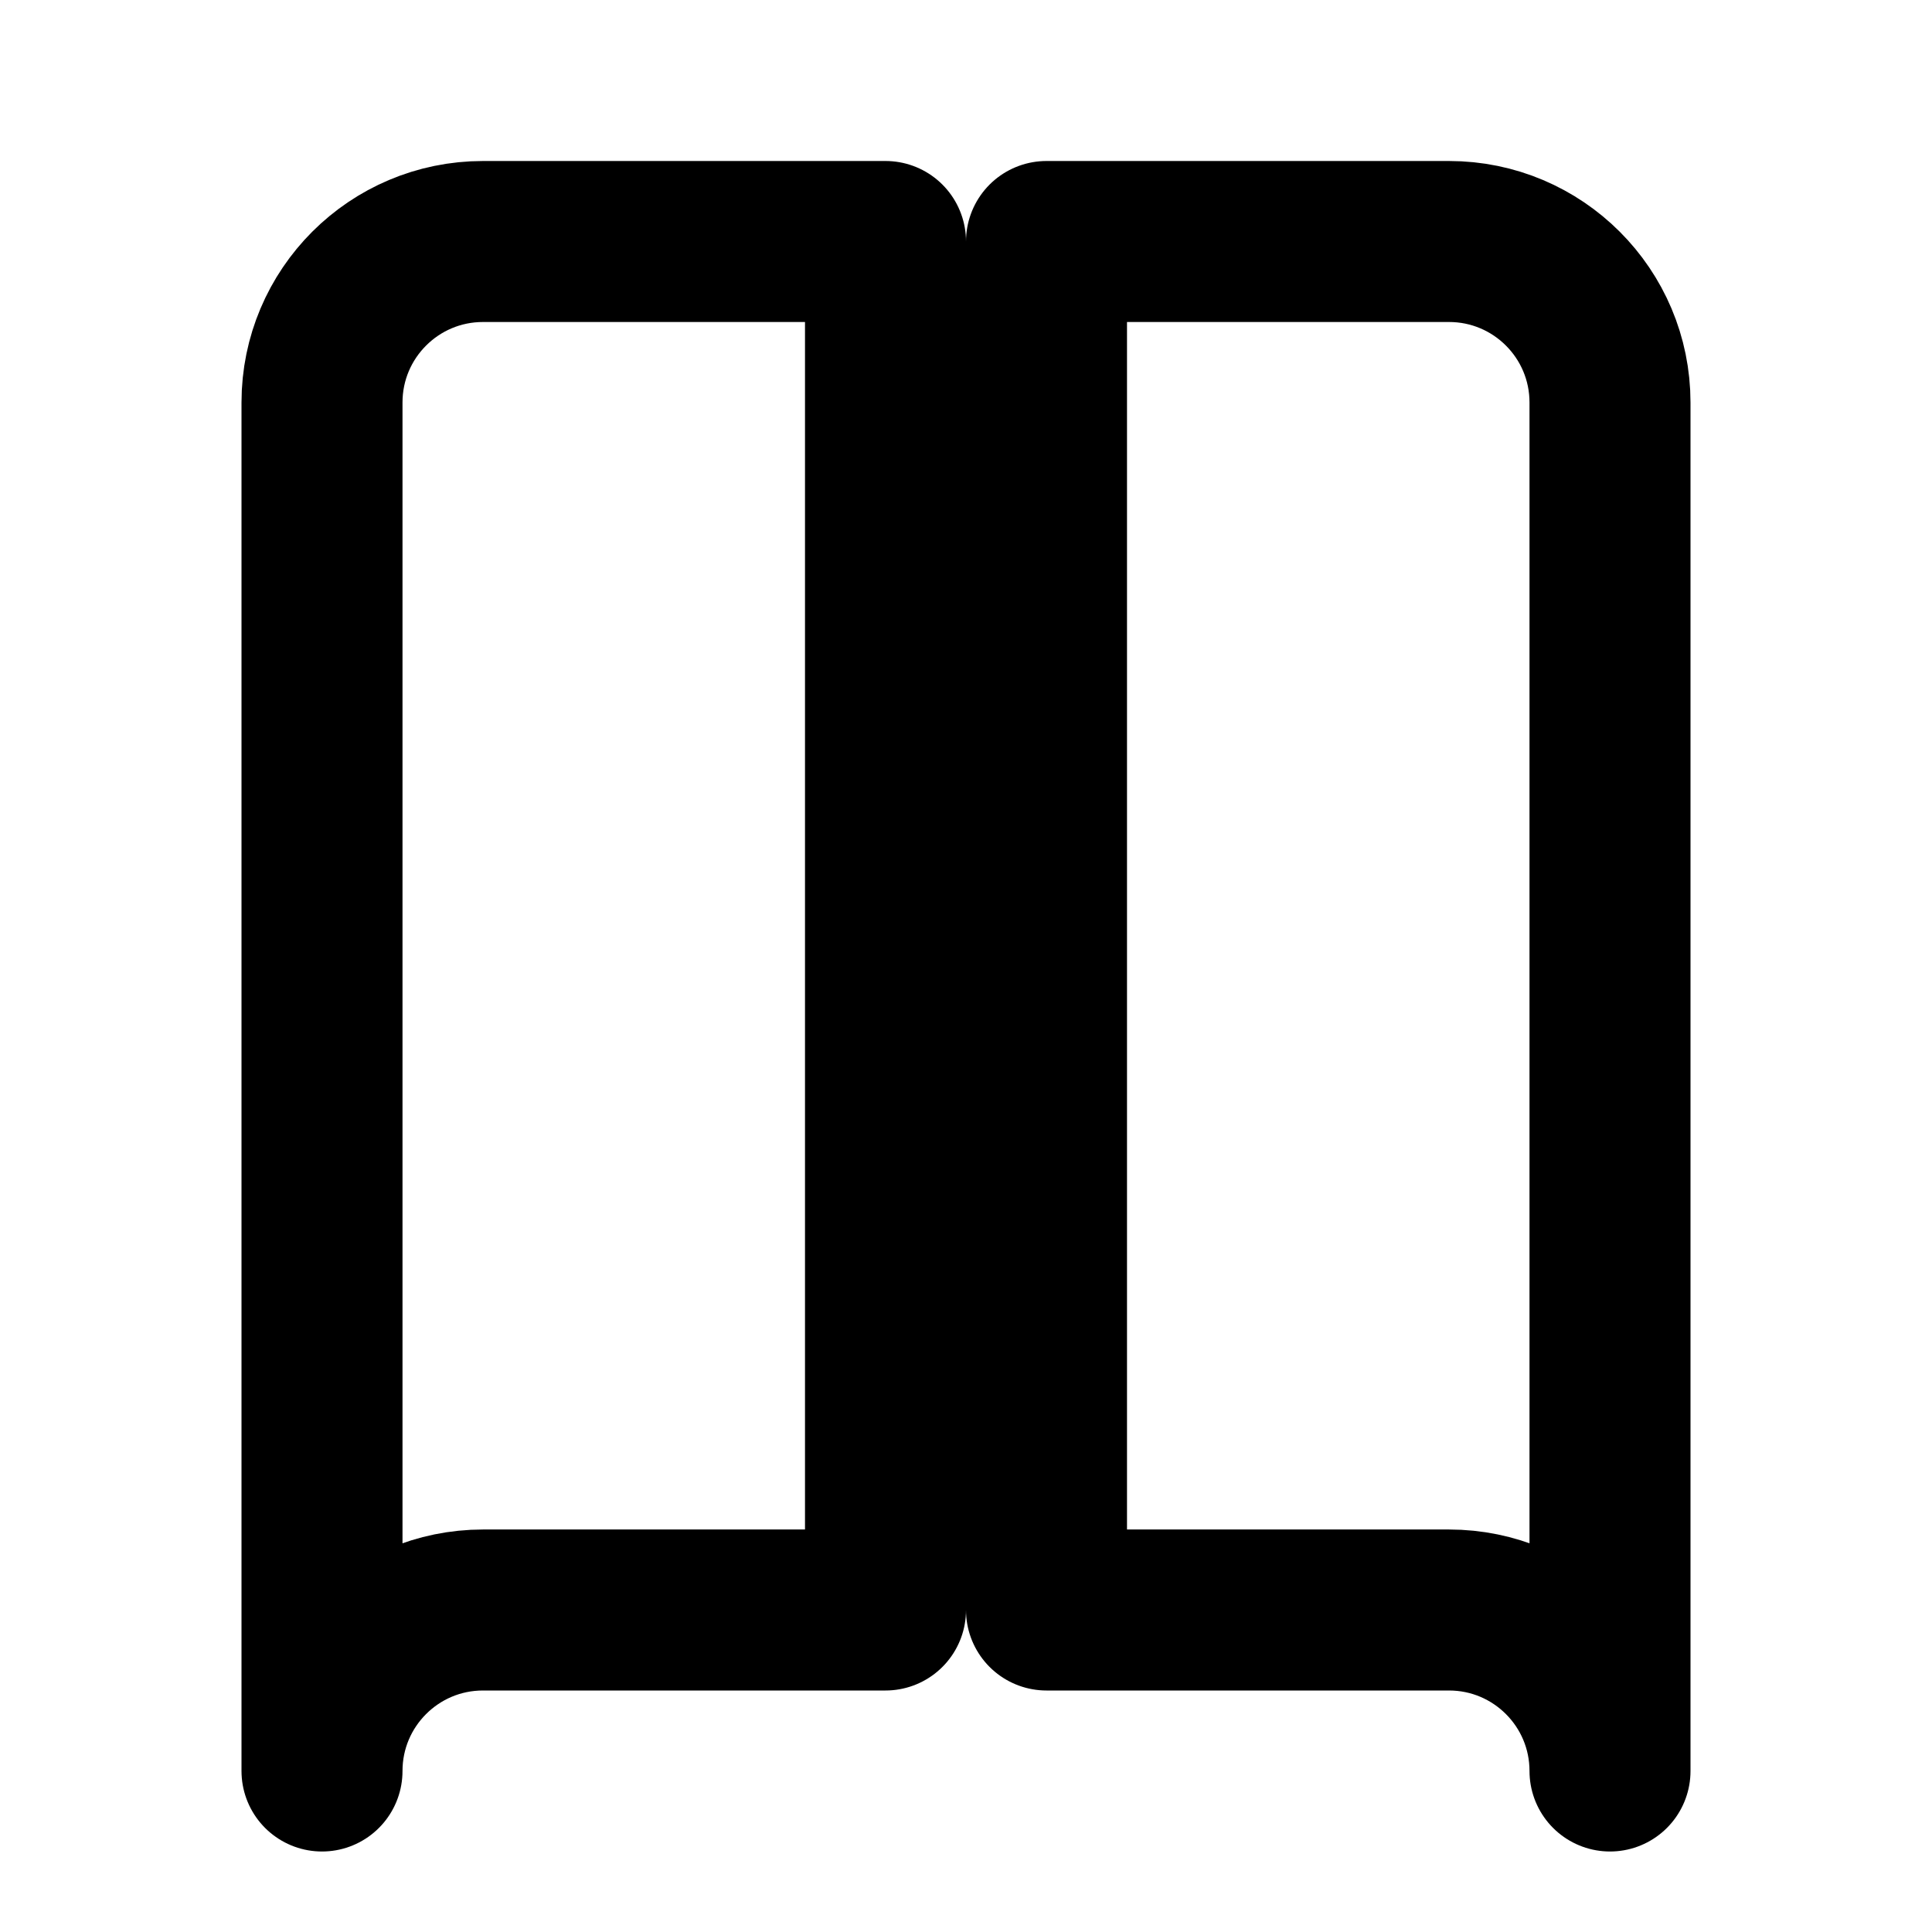
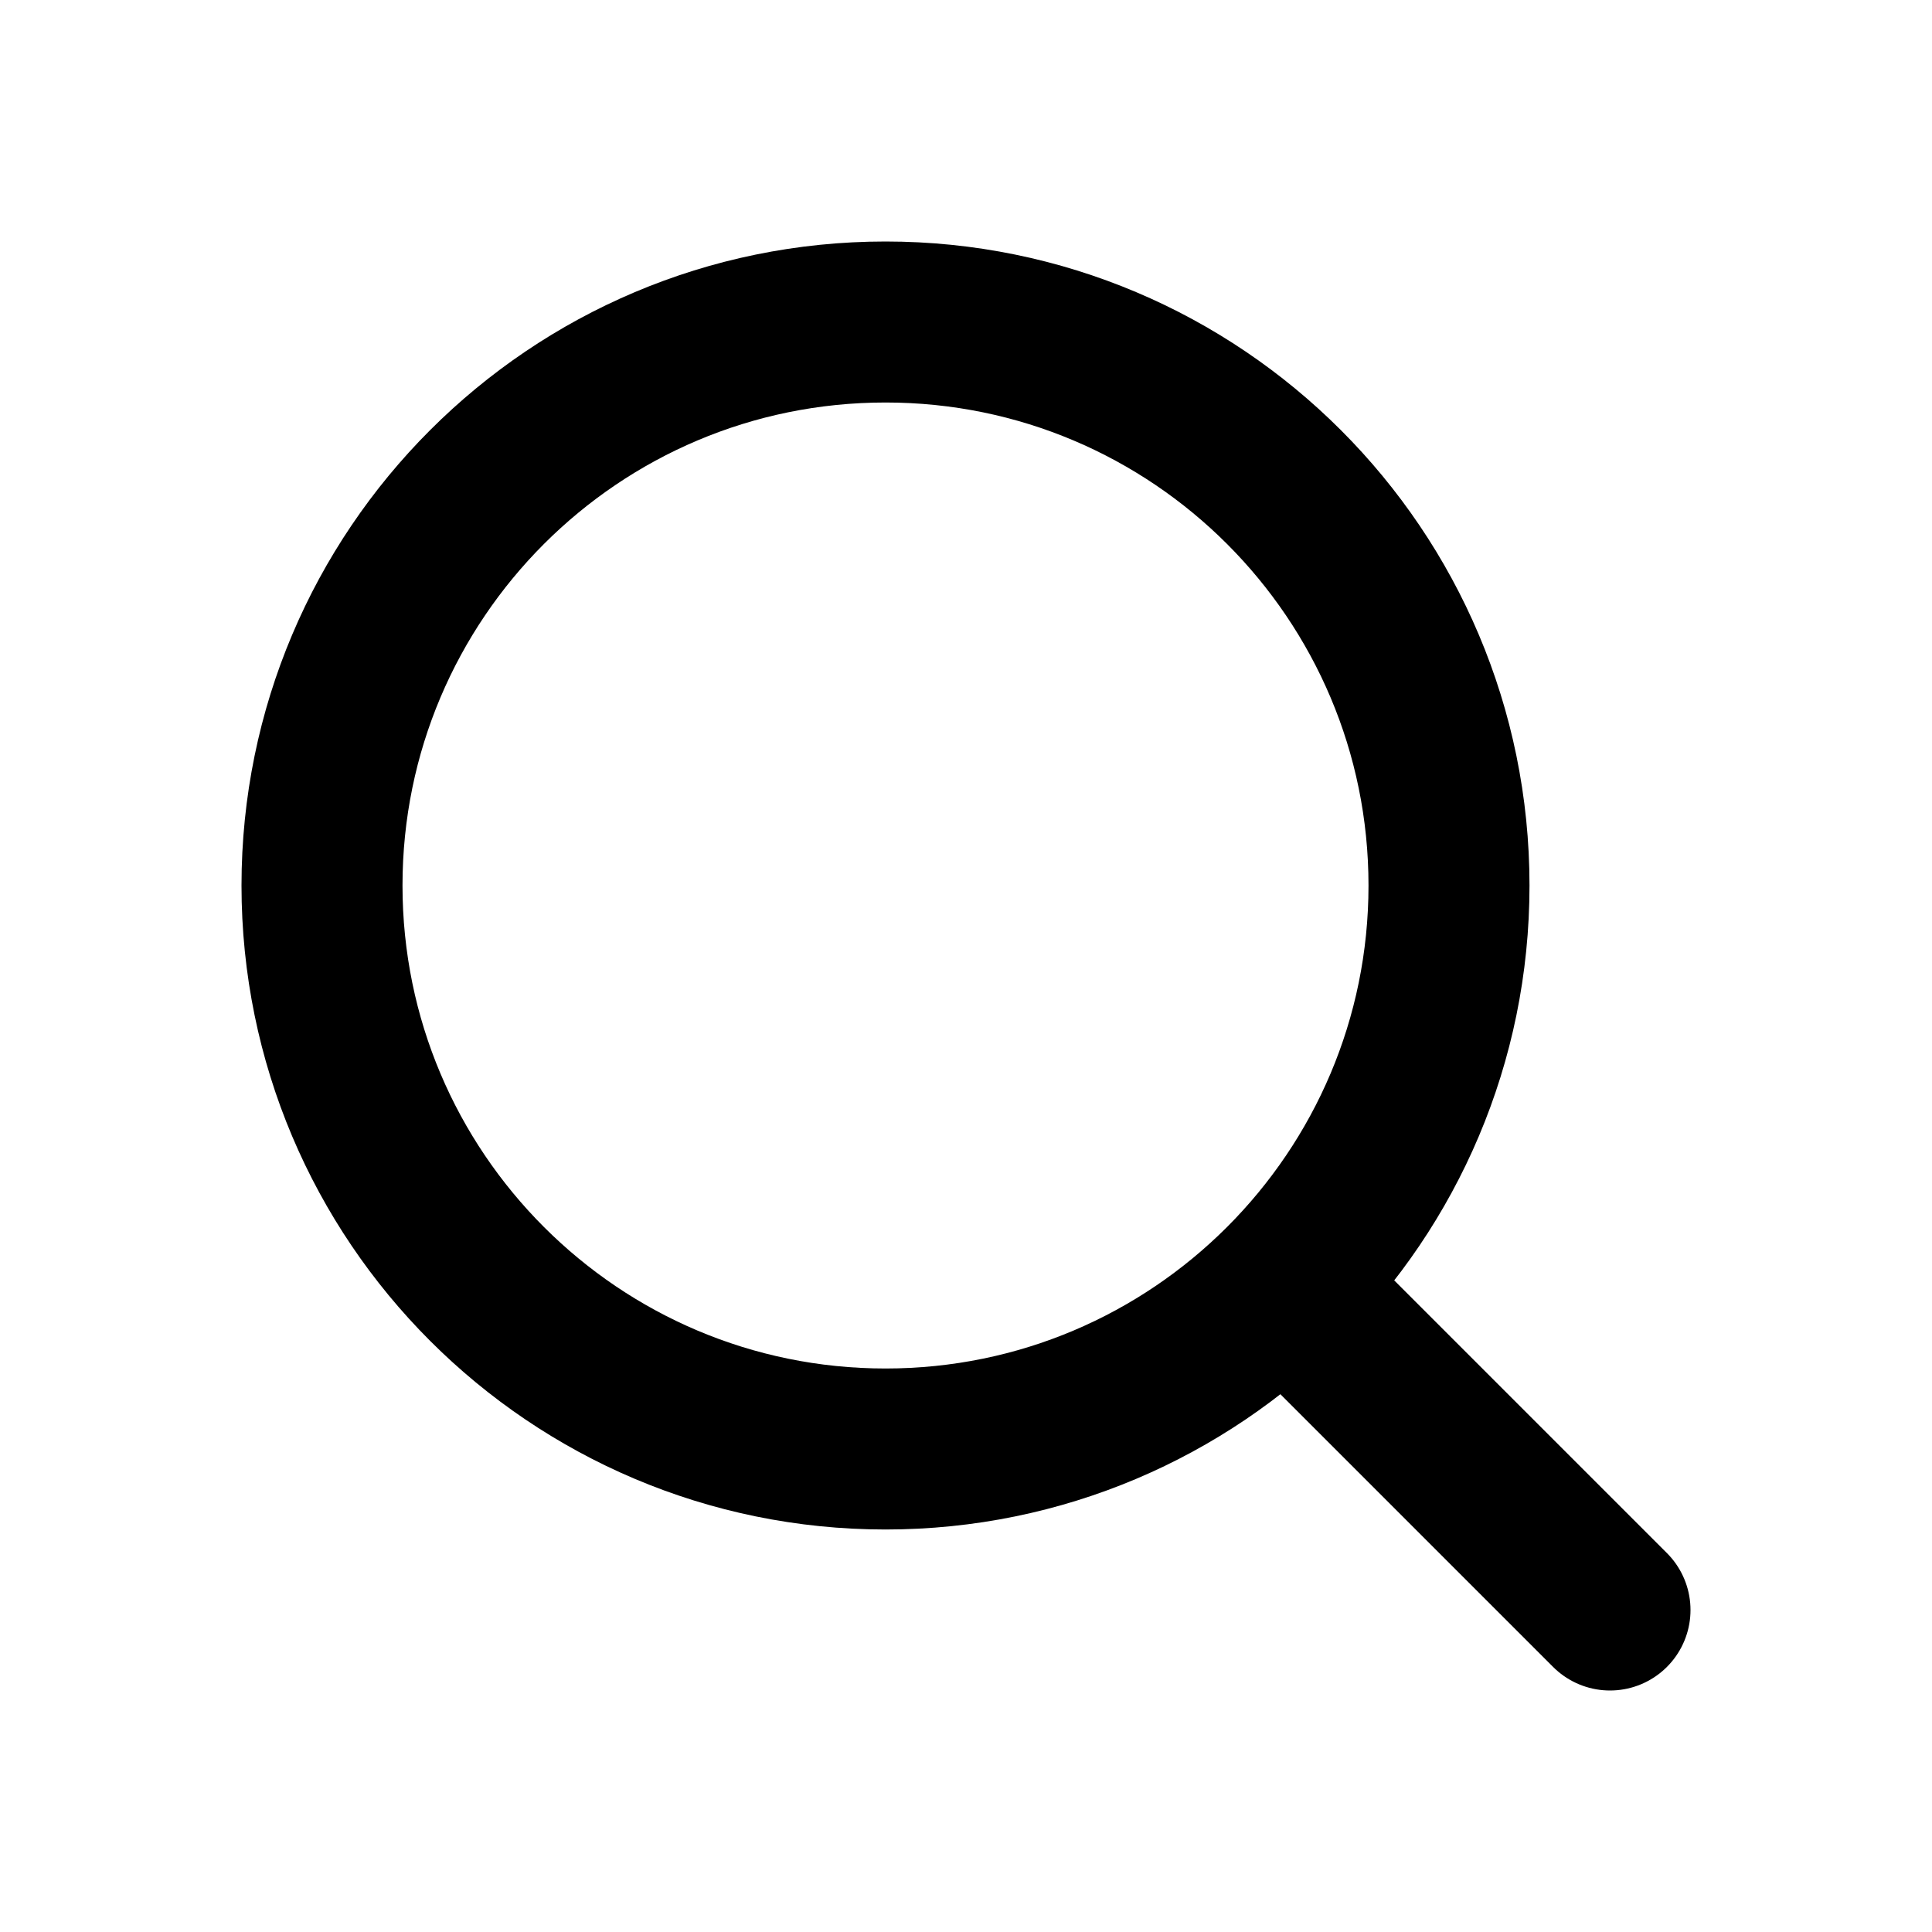
<svg xmlns="http://www.w3.org/2000/svg" viewBox="0 0 24 24" fill="none" stroke="currentColor" stroke-width="2" stroke-linecap="round" stroke-linejoin="round">
-   <path d="M4 5a2 2 0 0 1 2-2h5v17H6a2 2 0 0 0-2 2zM20 5a2 2 0 0 0-2-2h-5v17h5a2 2 0 0 1 2 2z" />
+   <circle cx="11" cy="11" r="7" />
+   <path d="m20 20-4-4" />
</svg>
